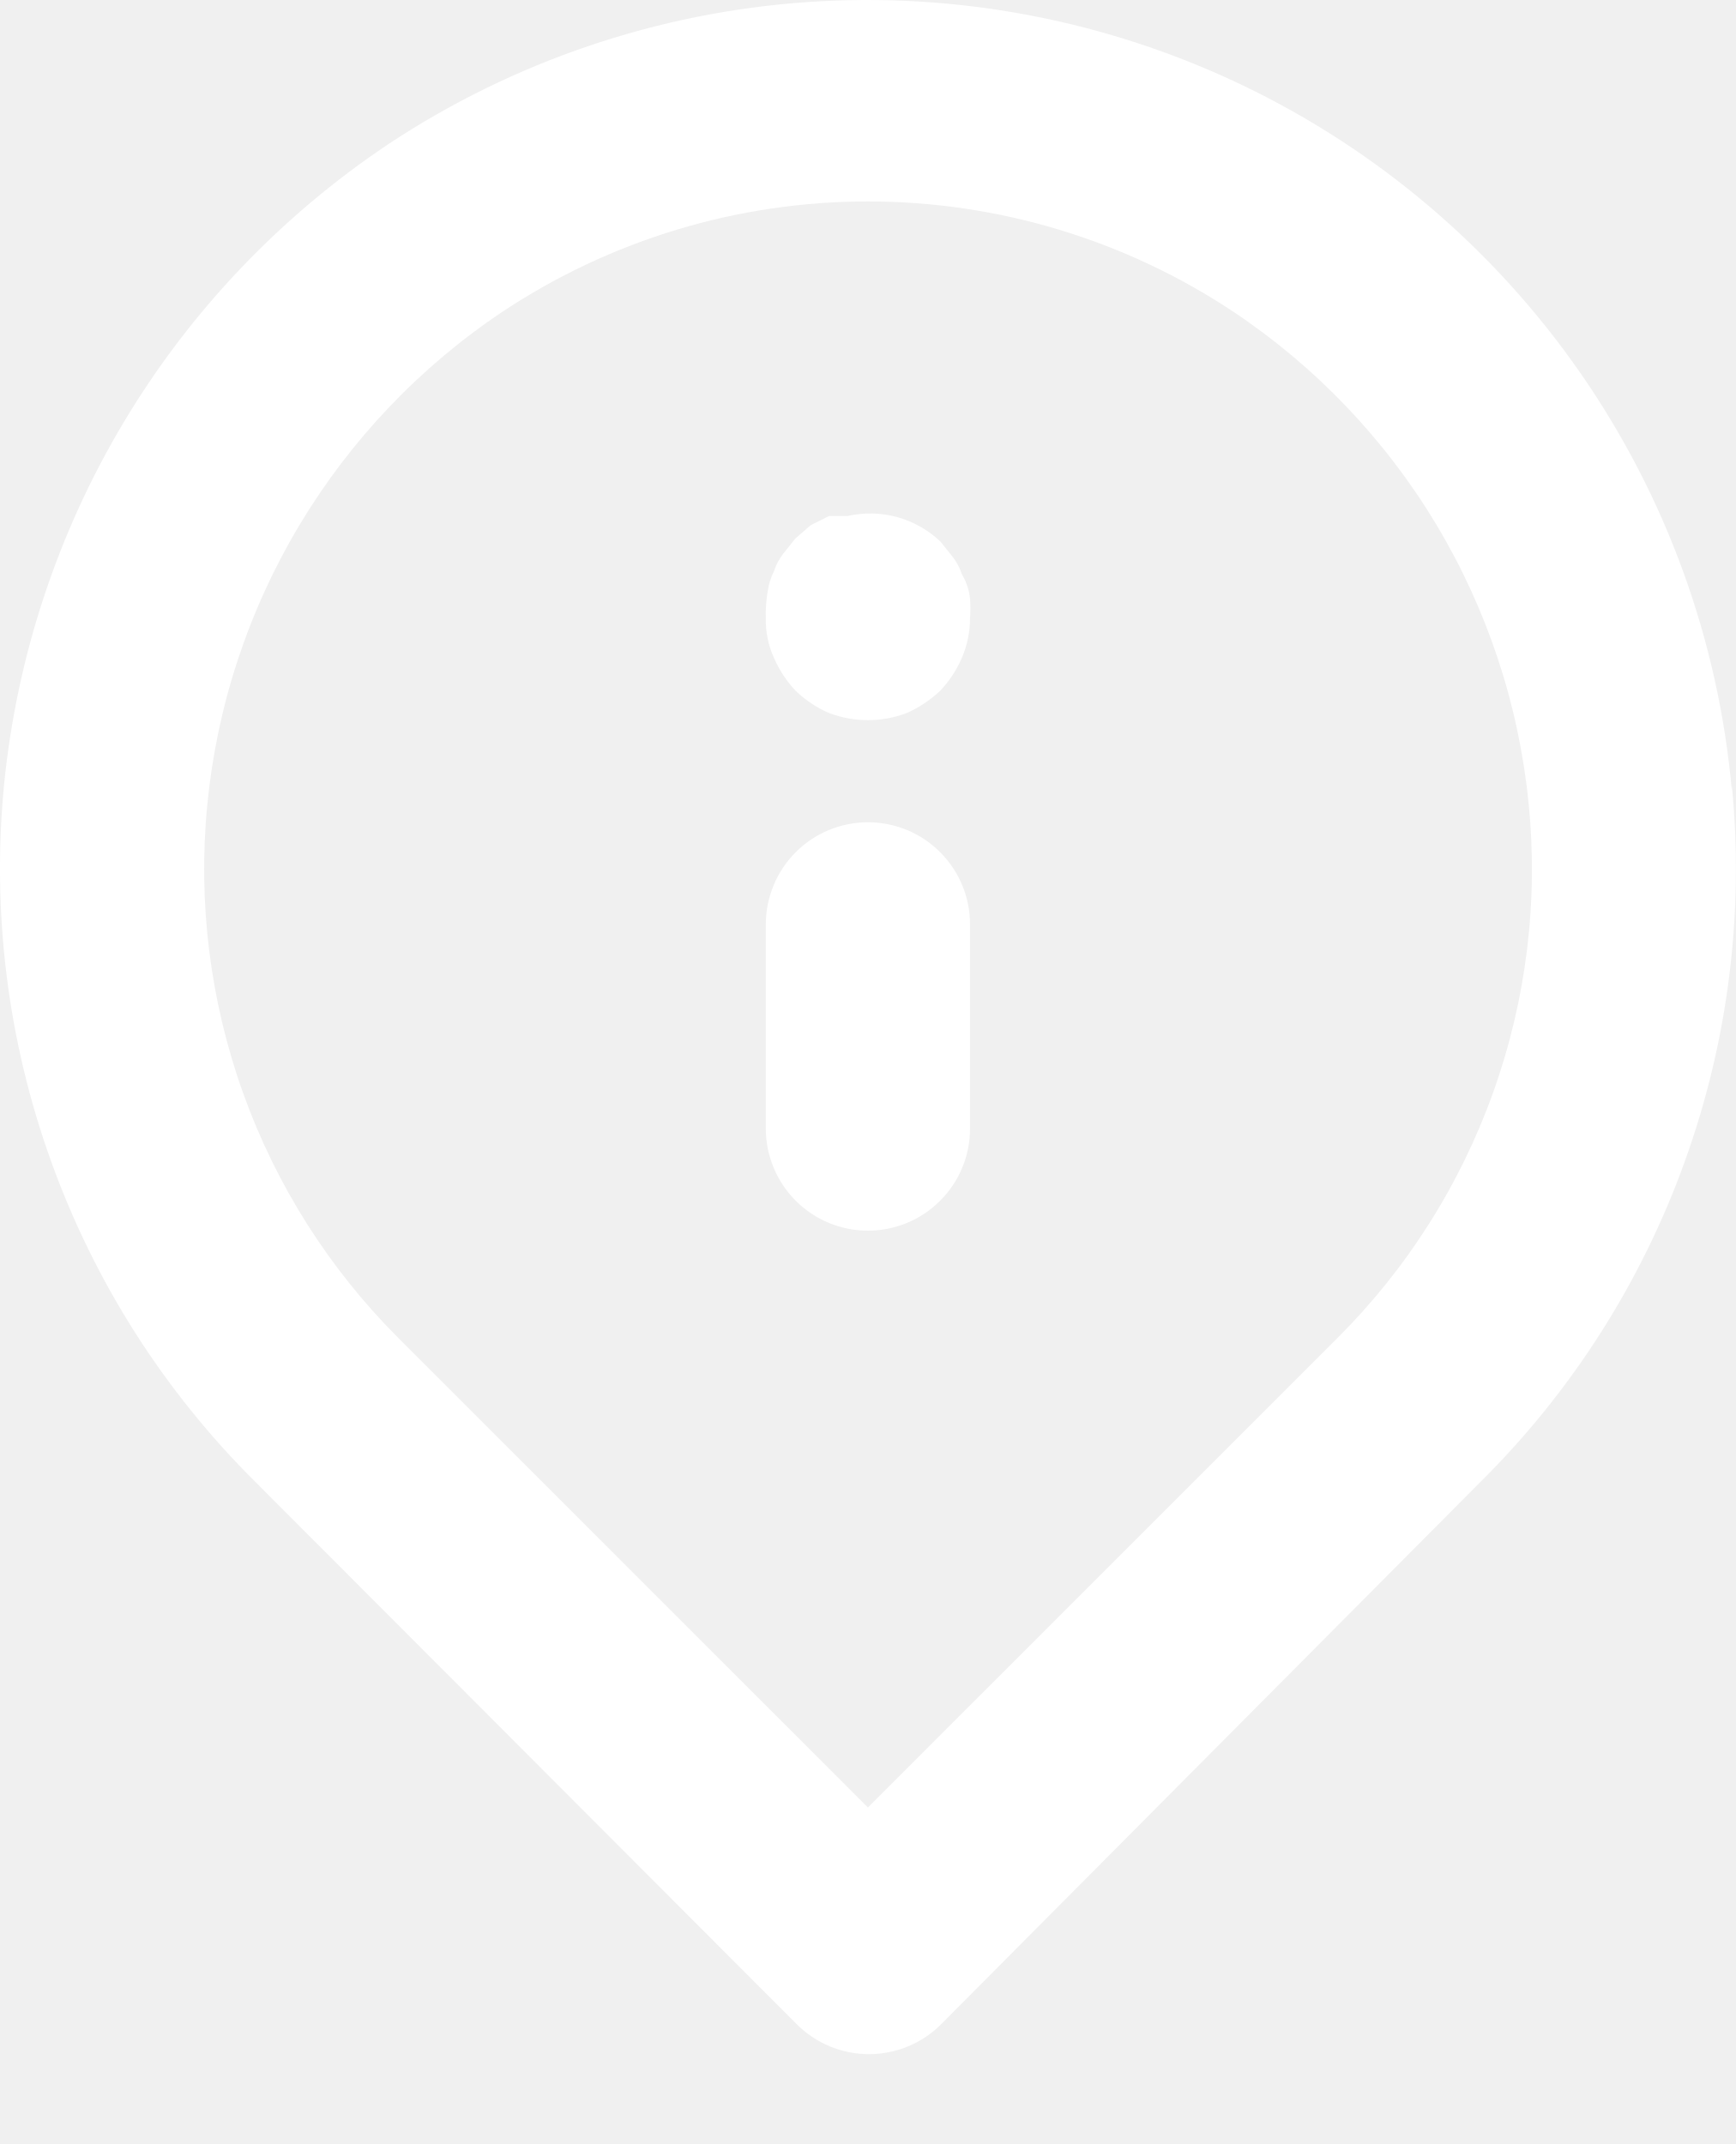
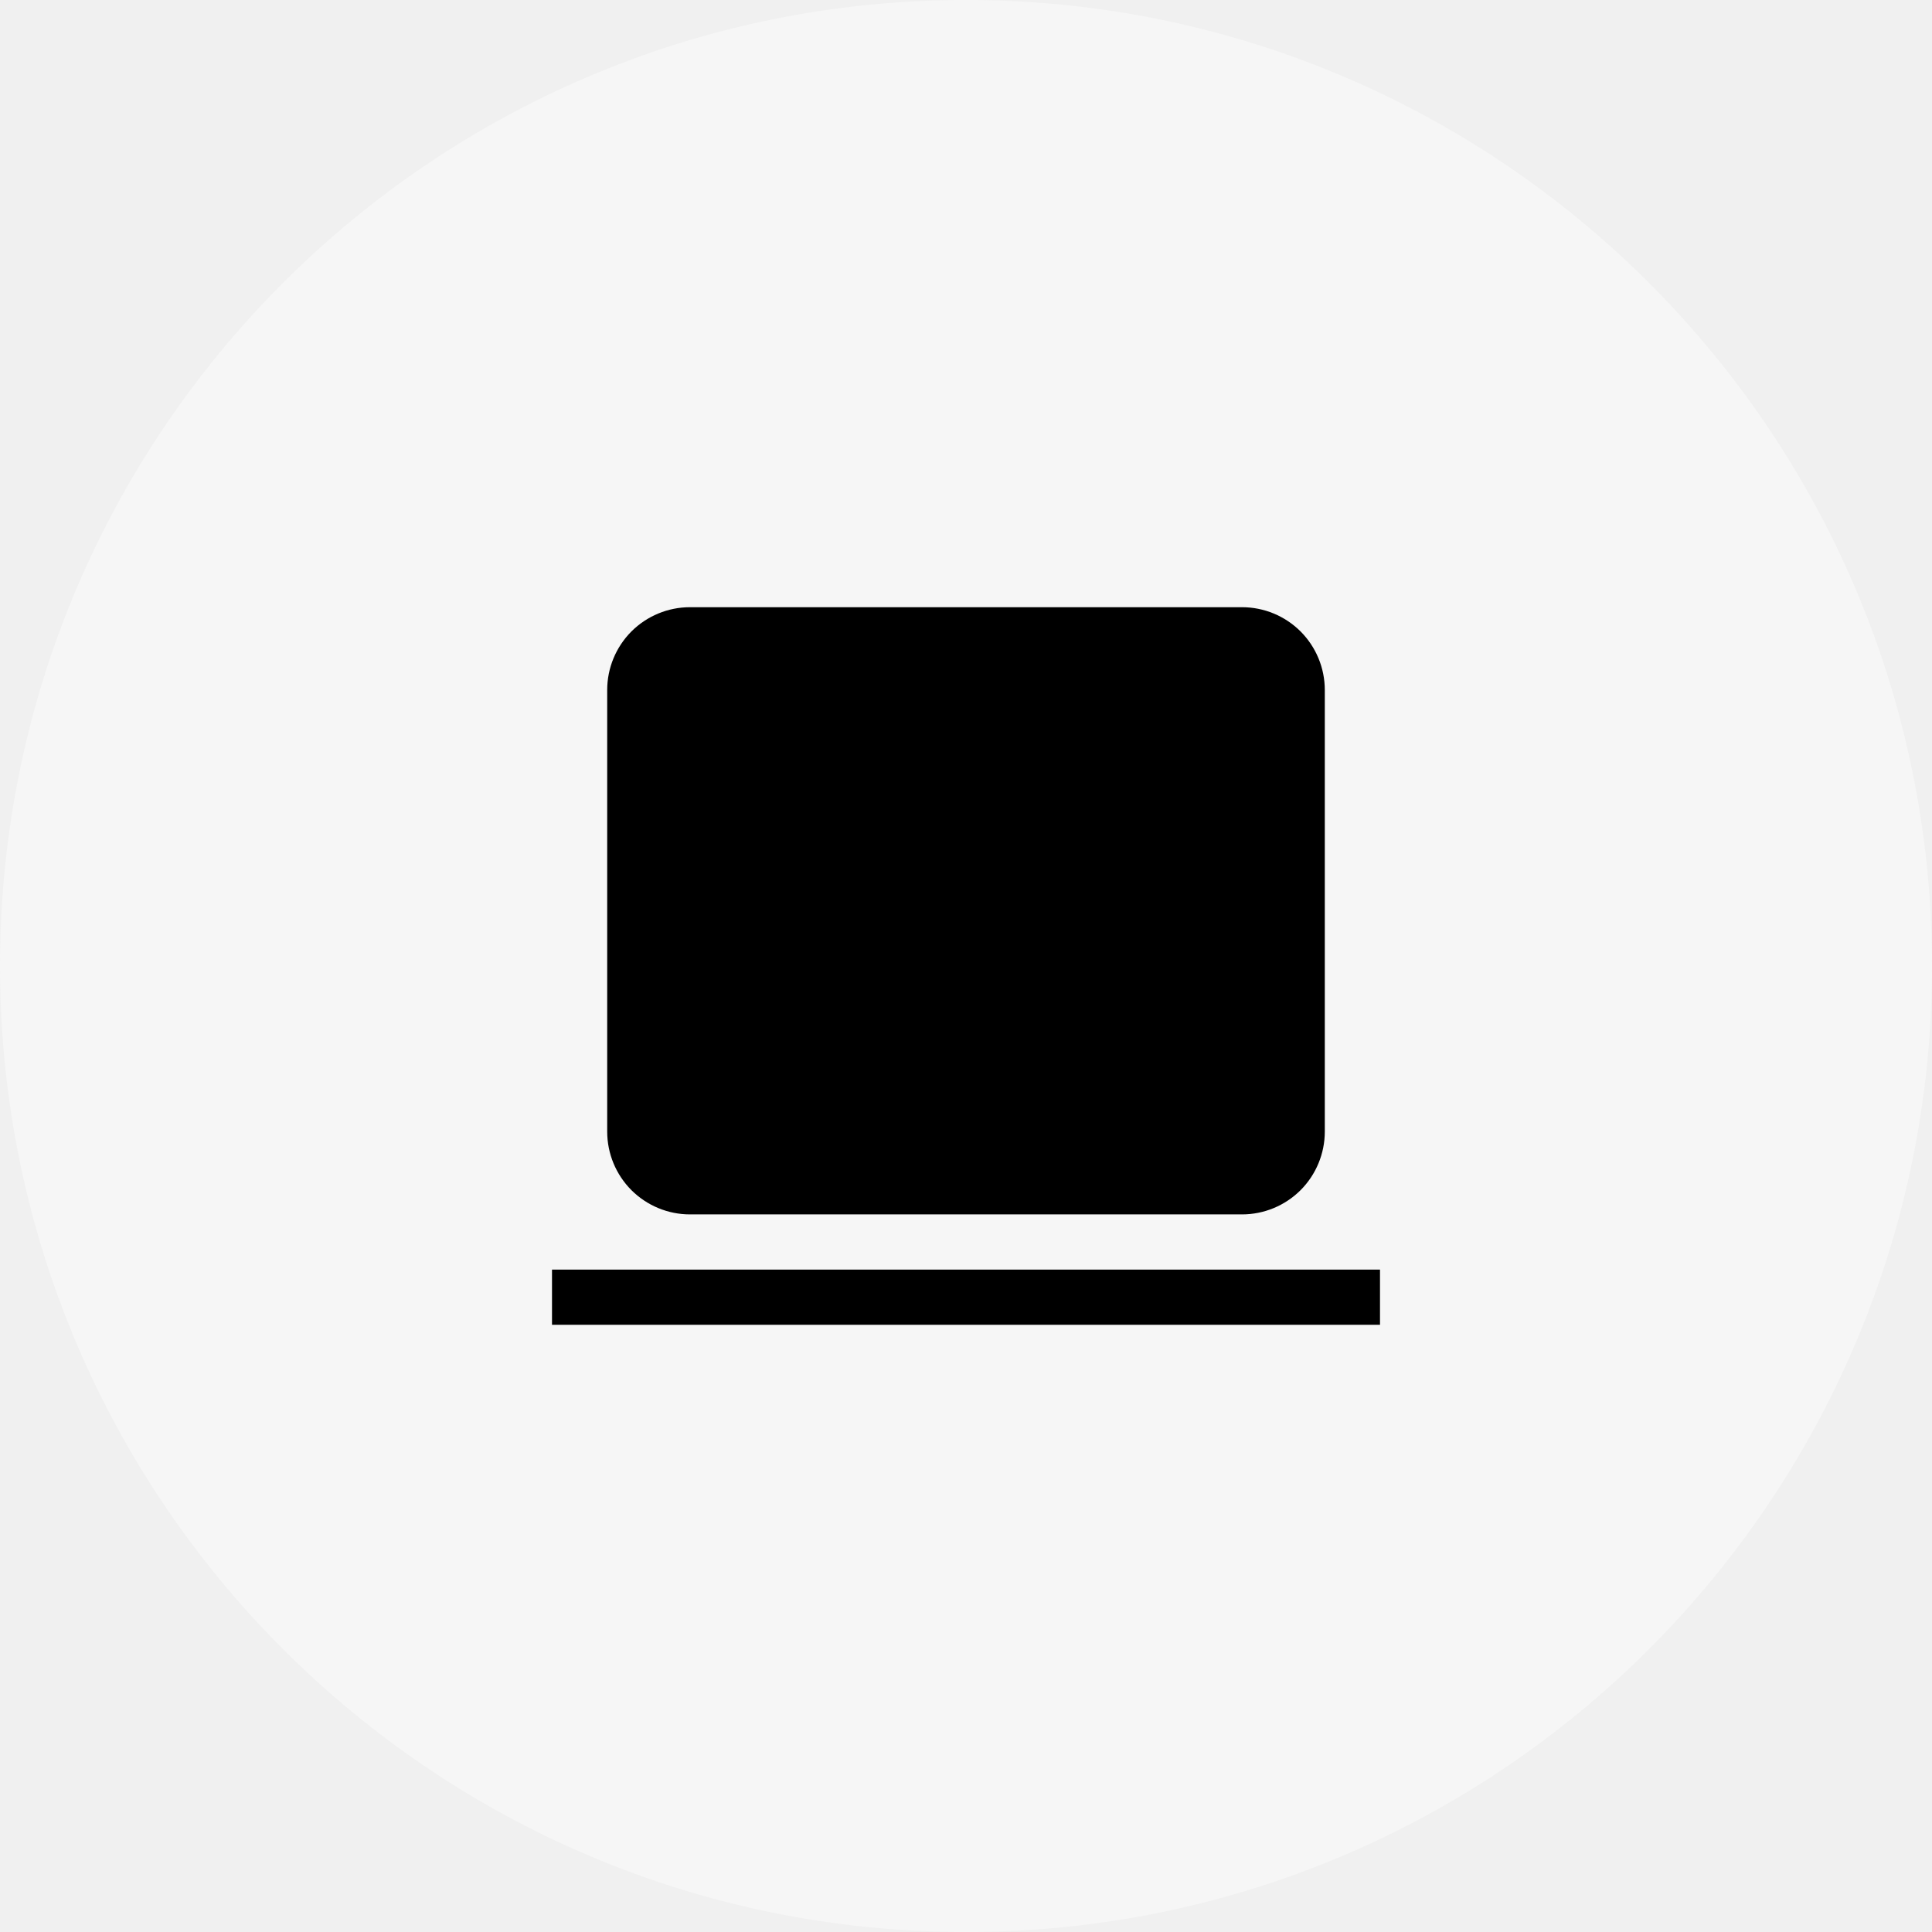
- <svg xmlns="http://www.w3.org/2000/svg" width="17" height="21" viewBox="0 0 17 21" fill="none">
-   <path d="M8.5 8.054C8.235 8.054 7.981 8.159 7.793 8.347C7.606 8.534 7.5 8.789 7.5 9.054V11.054C7.5 11.319 7.606 11.574 7.793 11.761C7.981 11.949 8.235 12.054 8.5 12.054C8.766 12.054 9.02 11.949 9.207 11.761C9.395 11.574 9.5 11.319 9.5 11.054V9.054C9.5 8.789 9.395 8.534 9.207 8.347C9.02 8.159 8.766 8.054 8.5 8.054ZM16.96 7.734C16.828 6.269 16.317 4.863 15.478 3.654C14.639 2.445 13.501 1.475 12.175 0.838C10.848 0.201 9.379 -0.081 7.911 0.02C6.444 0.121 5.027 0.601 3.8 1.414C2.75 2.117 1.867 3.043 1.217 4.127C0.567 5.212 0.165 6.426 0.04 7.684C-0.082 8.934 0.075 10.195 0.501 11.376C0.926 12.558 1.609 13.63 2.5 14.514L7.8 19.824C7.893 19.918 8.004 19.992 8.126 20.043C8.248 20.094 8.378 20.12 8.51 20.12C8.642 20.12 8.773 20.094 8.895 20.043C9.017 19.992 9.127 19.918 9.22 19.824L14.5 14.514C15.392 13.63 16.075 12.558 16.5 11.376C16.926 10.195 17.083 8.934 16.96 7.684V7.734ZM13.1 13.104L8.5 17.704L3.9 13.104C3.222 12.426 2.703 11.606 2.38 10.704C2.057 9.801 1.937 8.838 2.03 7.884C2.124 6.915 2.432 5.979 2.932 5.144C3.432 4.309 4.111 3.595 4.92 3.054C5.981 2.349 7.227 1.973 8.5 1.973C9.774 1.973 11.019 2.349 12.08 3.054C12.887 3.593 13.565 4.303 14.065 5.135C14.564 5.967 14.874 6.899 14.97 7.864C15.067 8.821 14.949 9.788 14.625 10.695C14.302 11.601 13.781 12.424 13.1 13.104ZM9.42 5.624C9.4 5.563 9.37 5.505 9.33 5.454L9.21 5.304C9.091 5.191 8.945 5.109 8.787 5.065C8.628 5.021 8.461 5.018 8.3 5.054H8.12L7.94 5.144L7.79 5.274L7.67 5.424C7.631 5.475 7.6 5.533 7.58 5.594C7.55 5.654 7.53 5.718 7.52 5.784C7.504 5.873 7.497 5.964 7.5 6.054C7.497 6.188 7.524 6.322 7.58 6.444C7.631 6.562 7.702 6.67 7.79 6.764C7.886 6.857 7.998 6.932 8.12 6.984C8.365 7.077 8.636 7.077 8.88 6.984C9.002 6.93 9.113 6.855 9.21 6.764C9.298 6.67 9.369 6.562 9.42 6.444C9.473 6.321 9.5 6.188 9.5 6.054C9.505 5.991 9.505 5.927 9.5 5.864C9.491 5.779 9.464 5.697 9.42 5.624Z" fill="white" />
+ <svg xmlns="http://www.w3.org/2000/svg" width="35" height="35" viewBox="0 0 35 35" fill="none">
+   <rect width="35" height="35" rx="17.5" fill="#F6F6F6" />
+   <path d="M12.5 11C12.102 11 11.721 11.158 11.439 11.439C11.158 11.721 11 12.102 11 12.5V20.5C11 20.898 11.158 21.279 11.439 21.561C11.721 21.842 12.102 22 12.5 22H22.5C22.898 22 23.279 21.842 23.561 21.561C23.842 21.279 24 20.898 24 20.5V12.5C24 12.102 23.842 11.721 23.561 11.439C23.279 11.158 22.898 11 22.5 11H12.5ZM10 24H25V23H10V24Z" fill="black" />
</svg>
